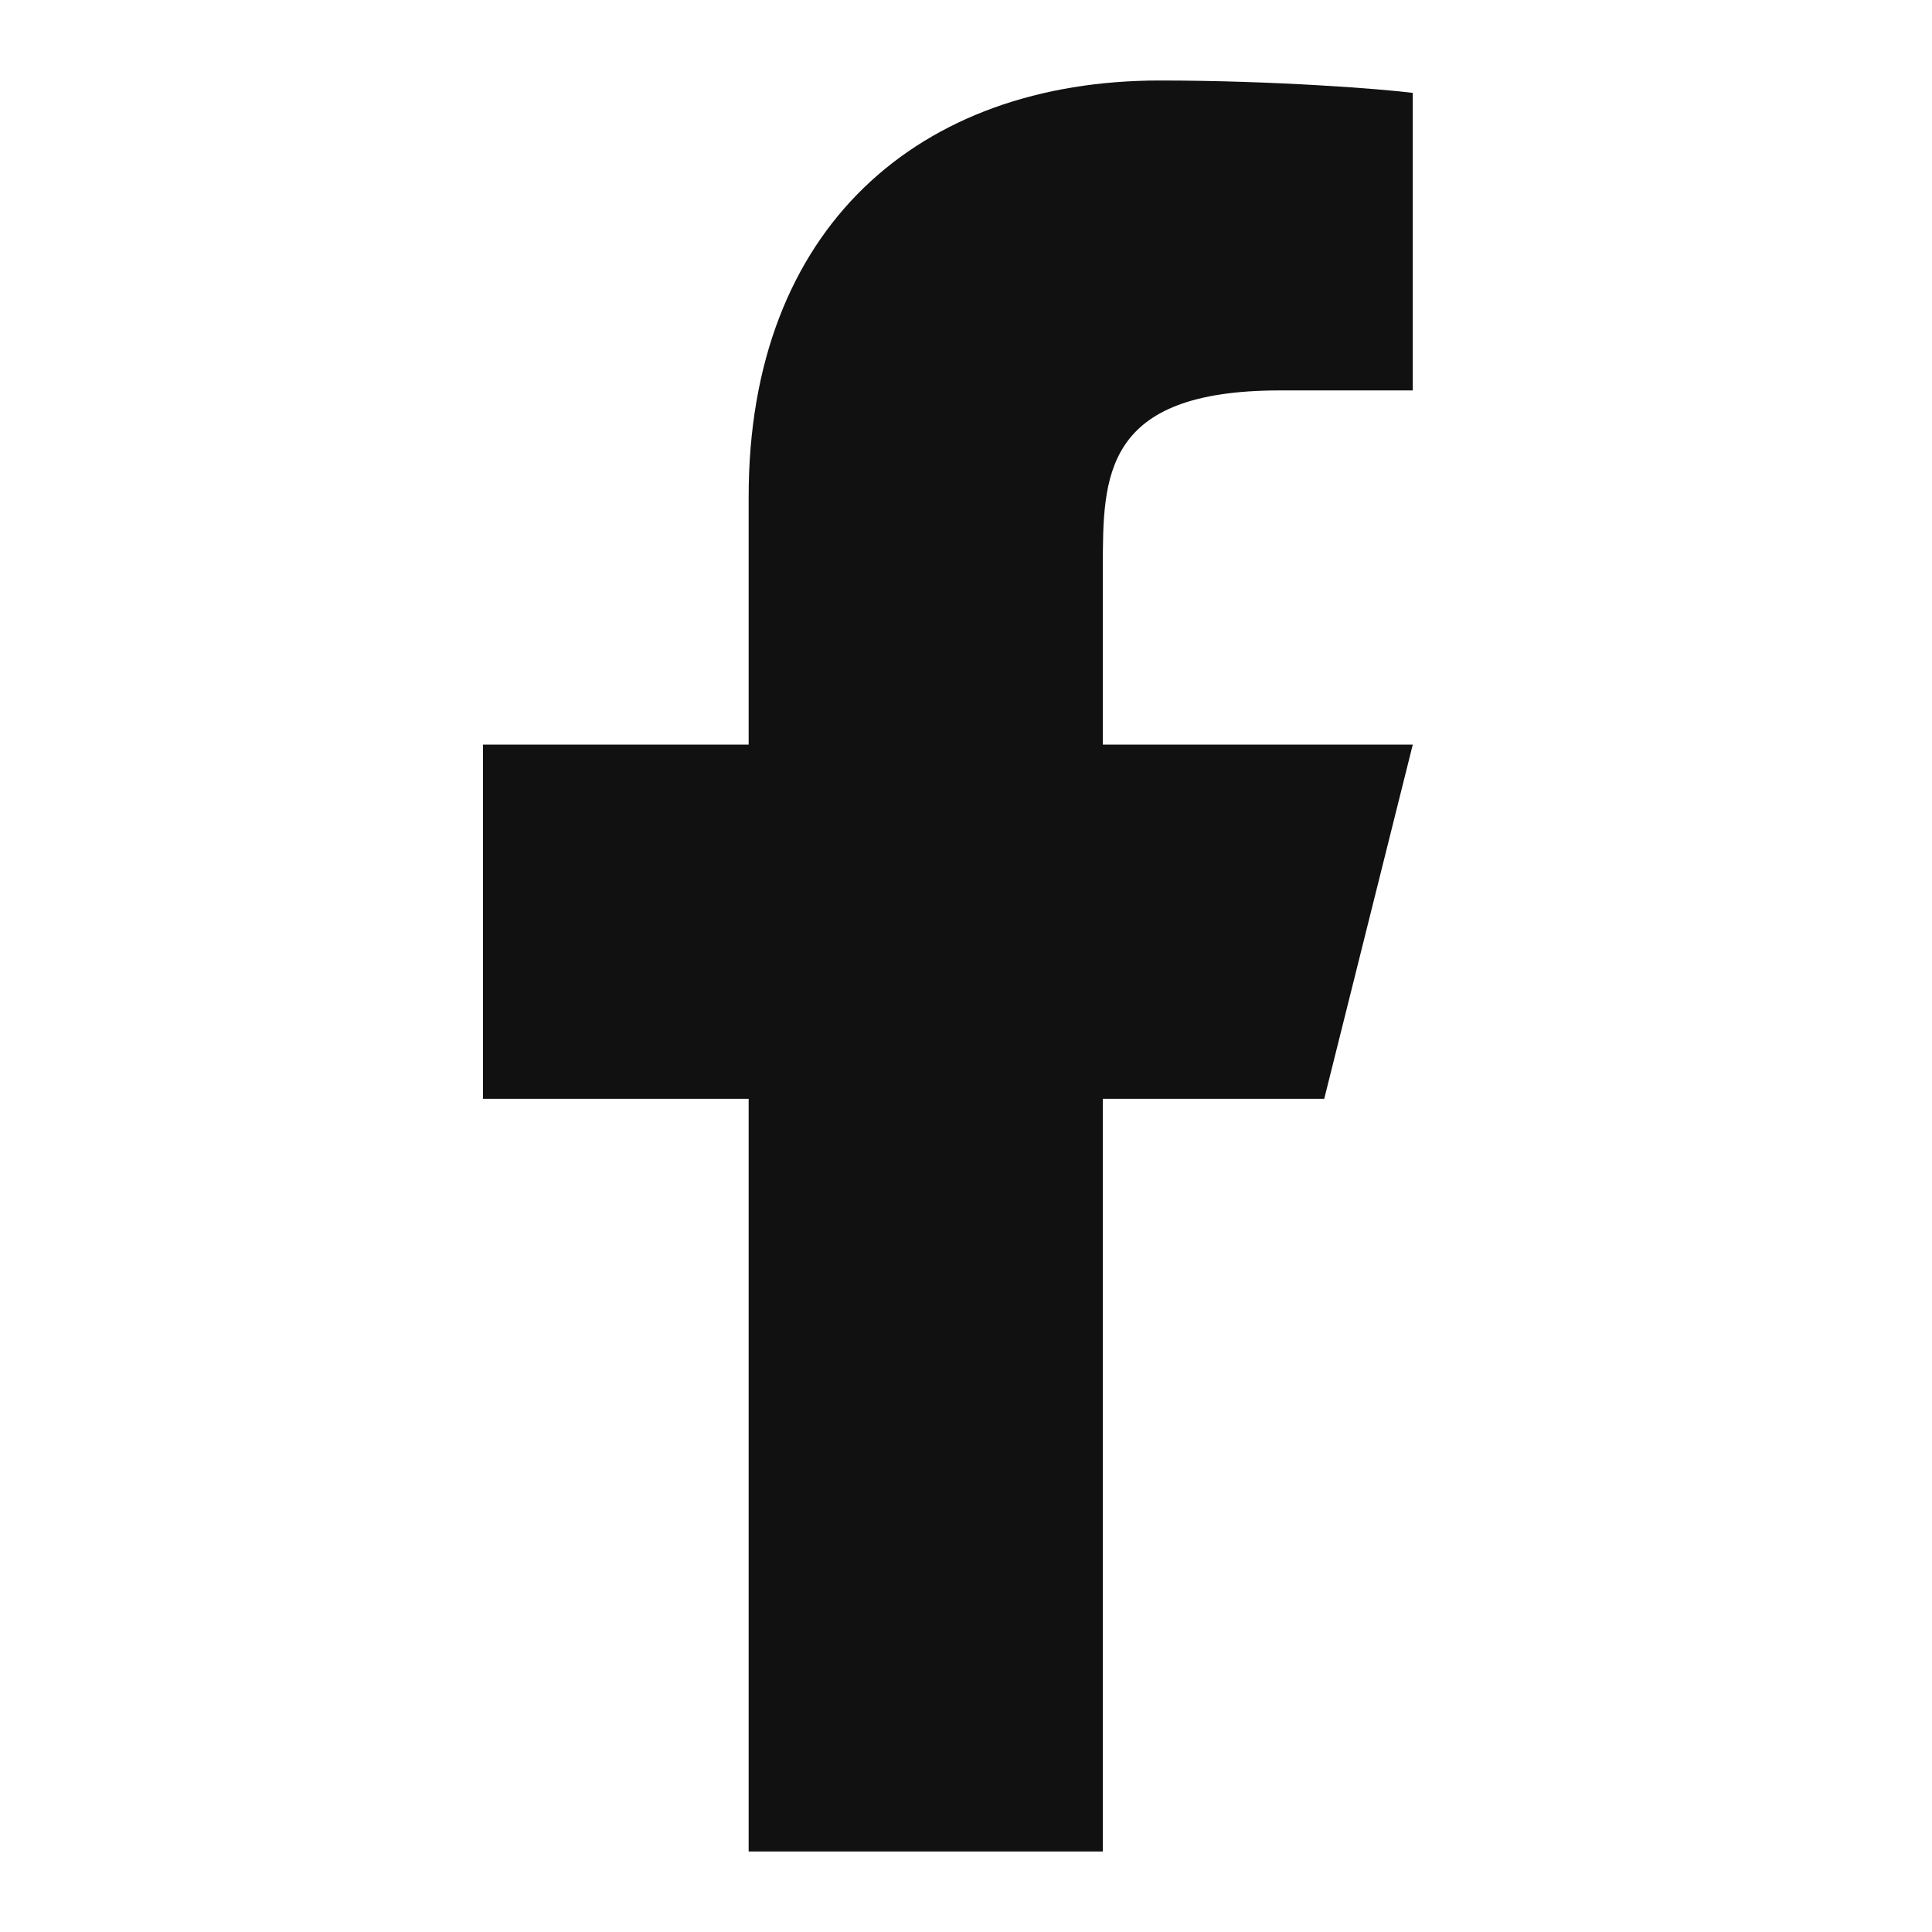
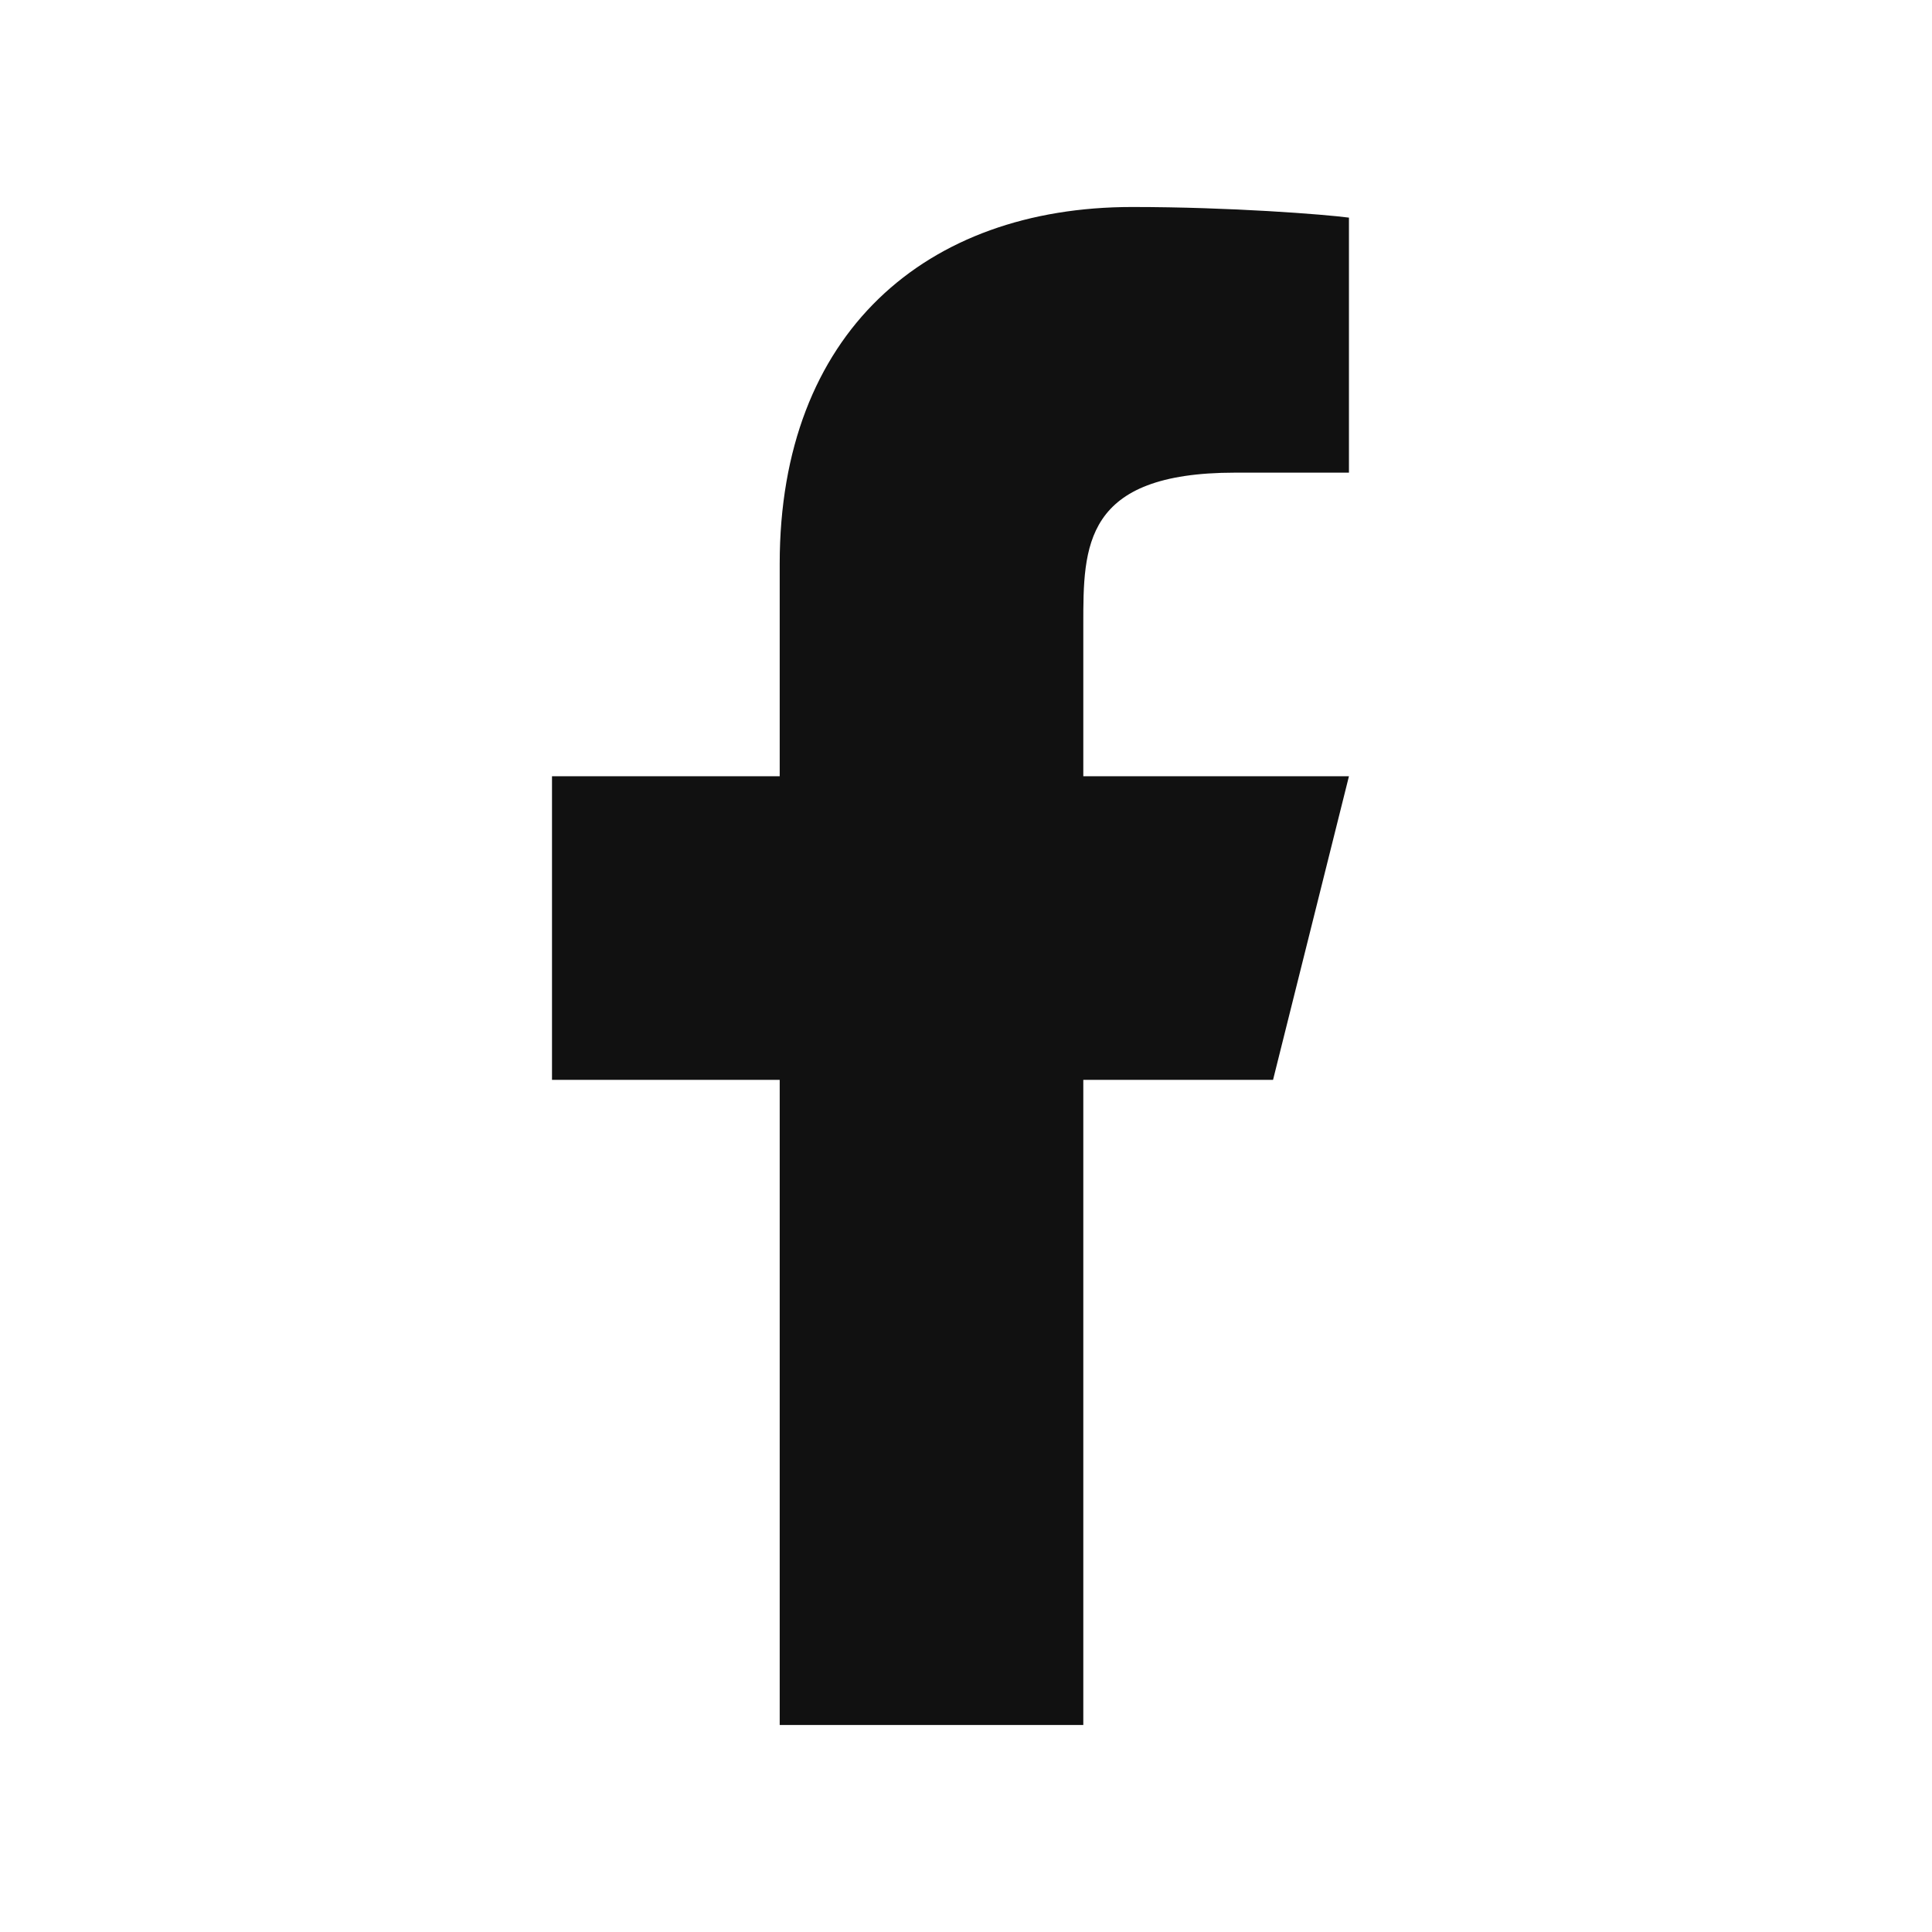
- <svg xmlns="http://www.w3.org/2000/svg" width="24" height="24" viewBox="0 0 24 24" fill="none">
-   <path d="M13.7 13.65H16.45L17.55 9.25H13.7V7.05C13.7 5.917 13.7 4.85 15.9 4.85H17.55V1.154C17.191 1.107 15.837 1 14.407 1C11.421 1 9.3 2.823 9.3 6.17V9.25H6V13.65H9.3V23H13.7V13.65Z" fill="#111111" />
+ <svg xmlns="http://www.w3.org/2000/svg" width="28" height="28" viewBox="0 0 28 28" fill="none">
+   <path d="M15.7 15.65H18.45L19.55 11.25H15.7V9.05C15.7 7.917 15.7 6.85 17.9 6.85H19.55V3.154C19.191 3.107 17.837 3 16.407 3C13.421 3 11.3 4.823 11.3 8.17V11.25H8V15.65H11.3V25H15.7V15.65Z" fill="#111111" />
</svg>
